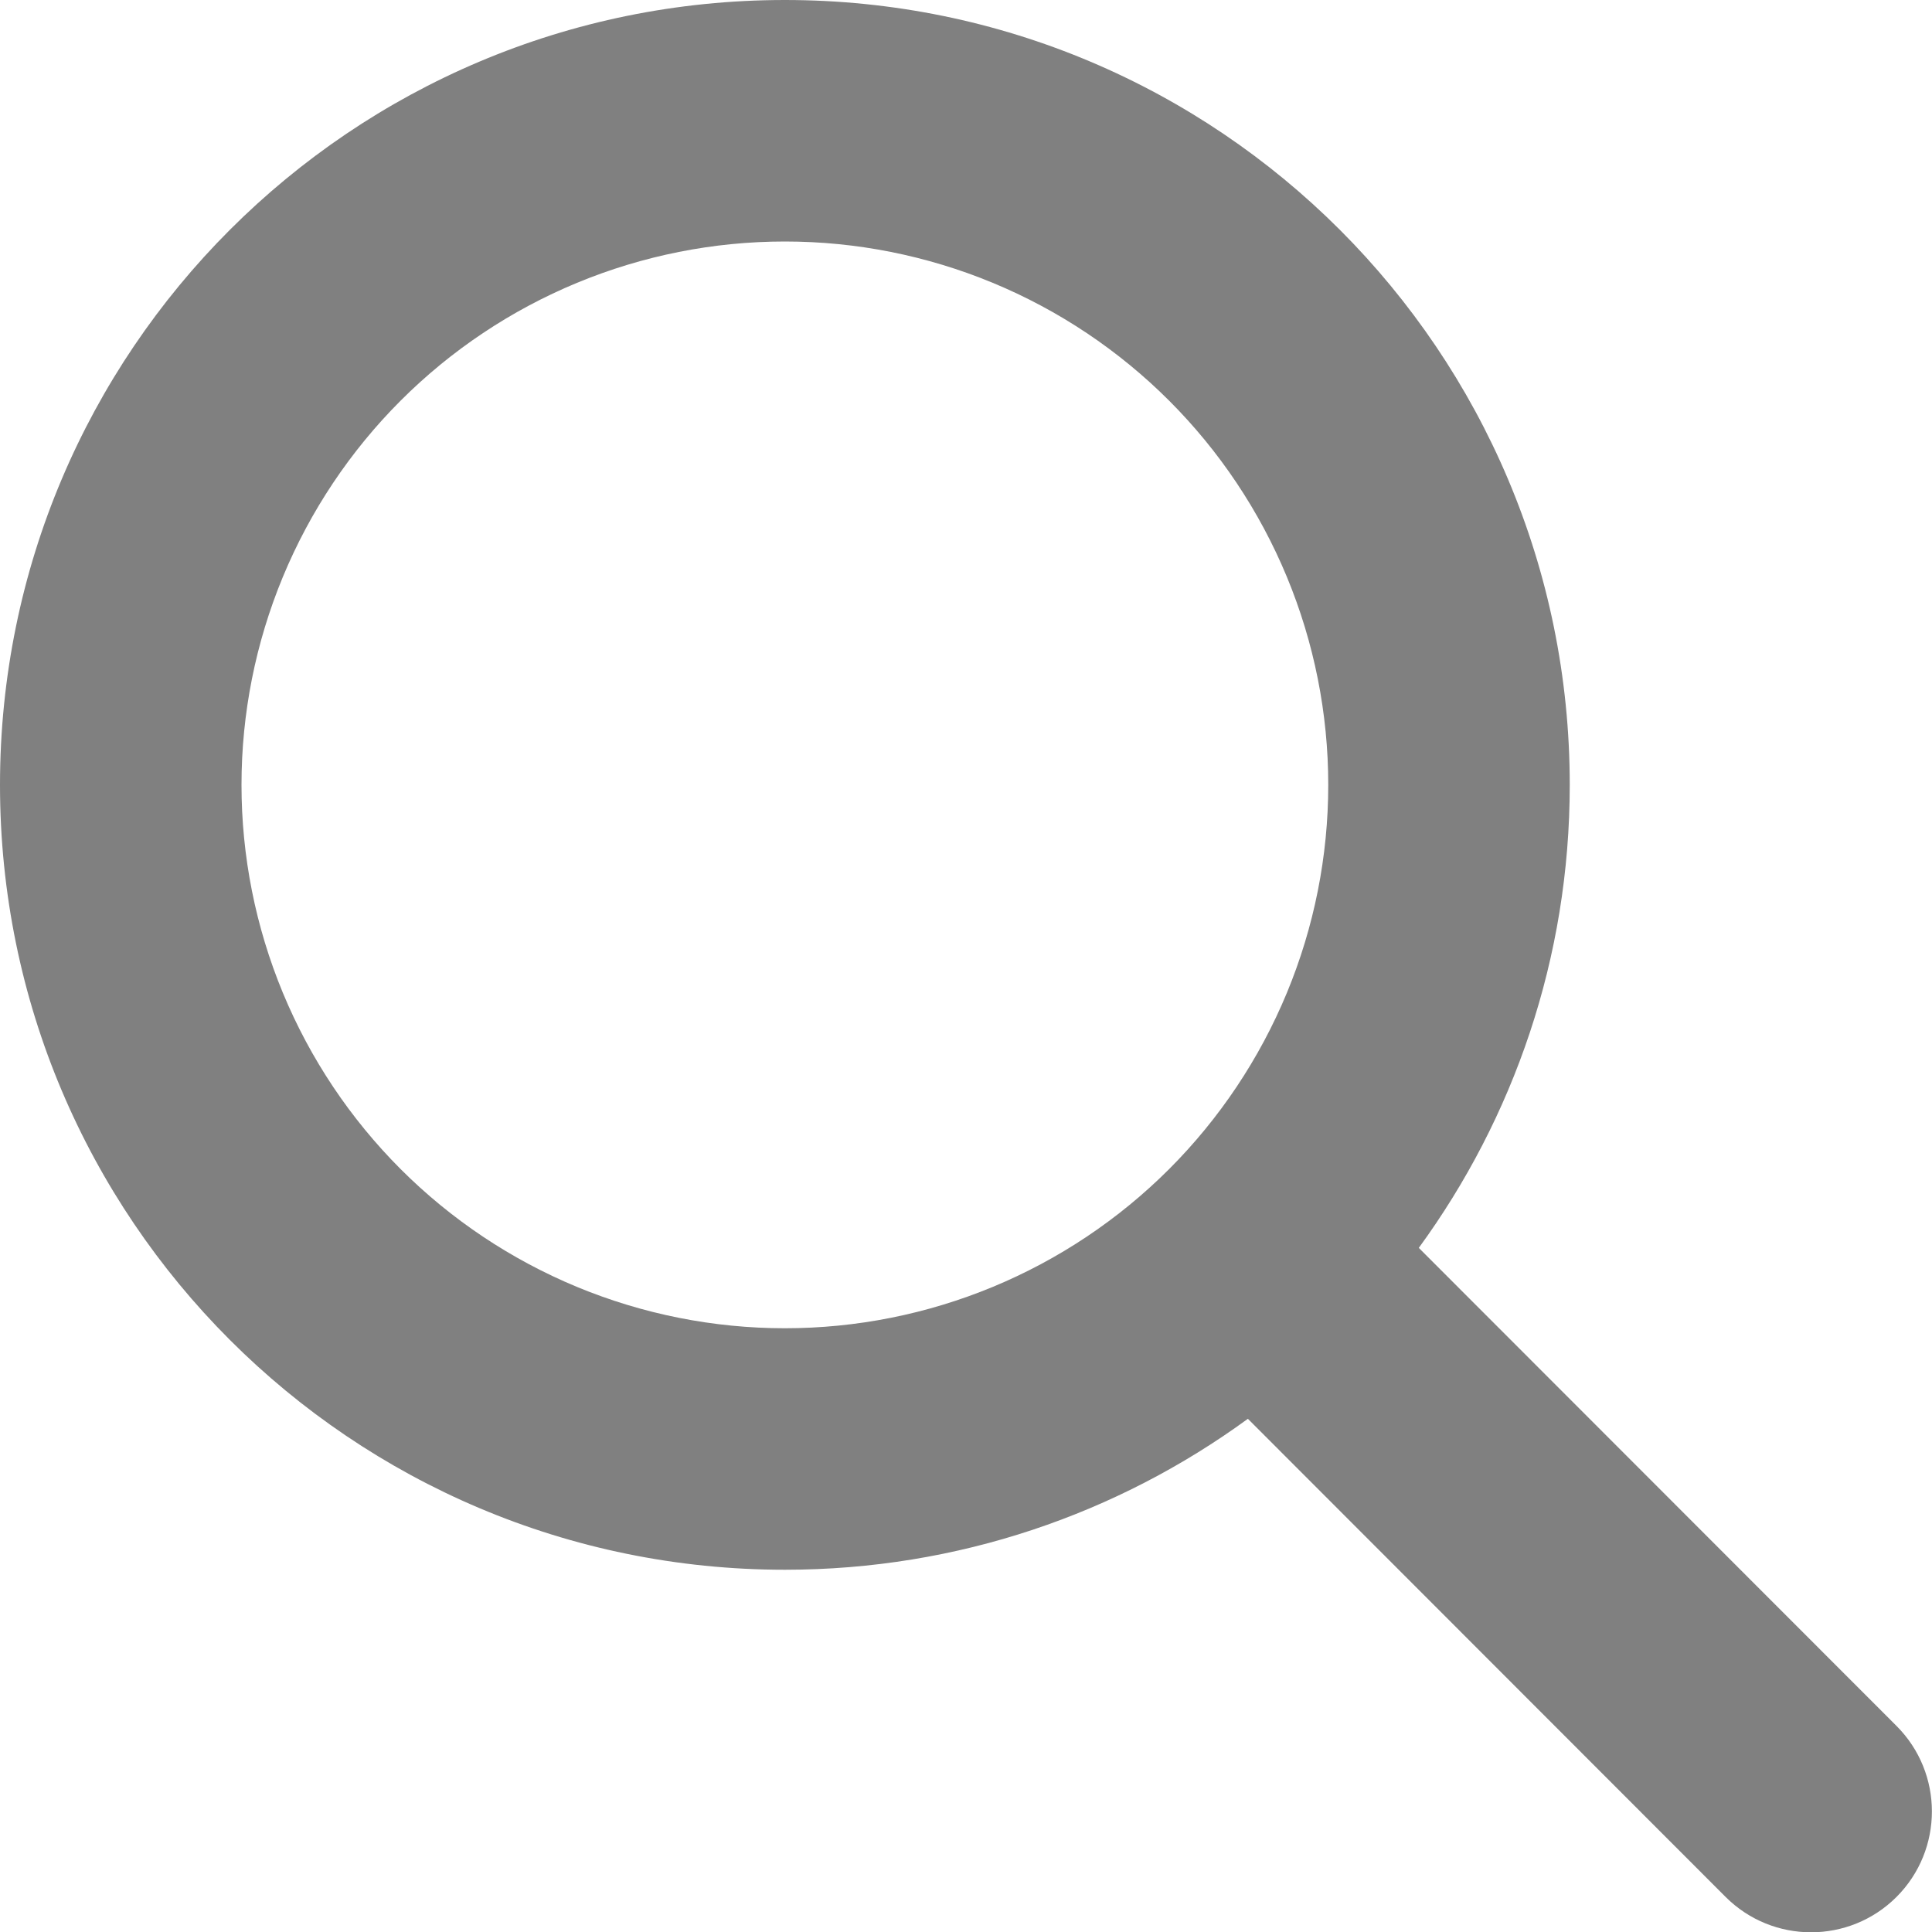
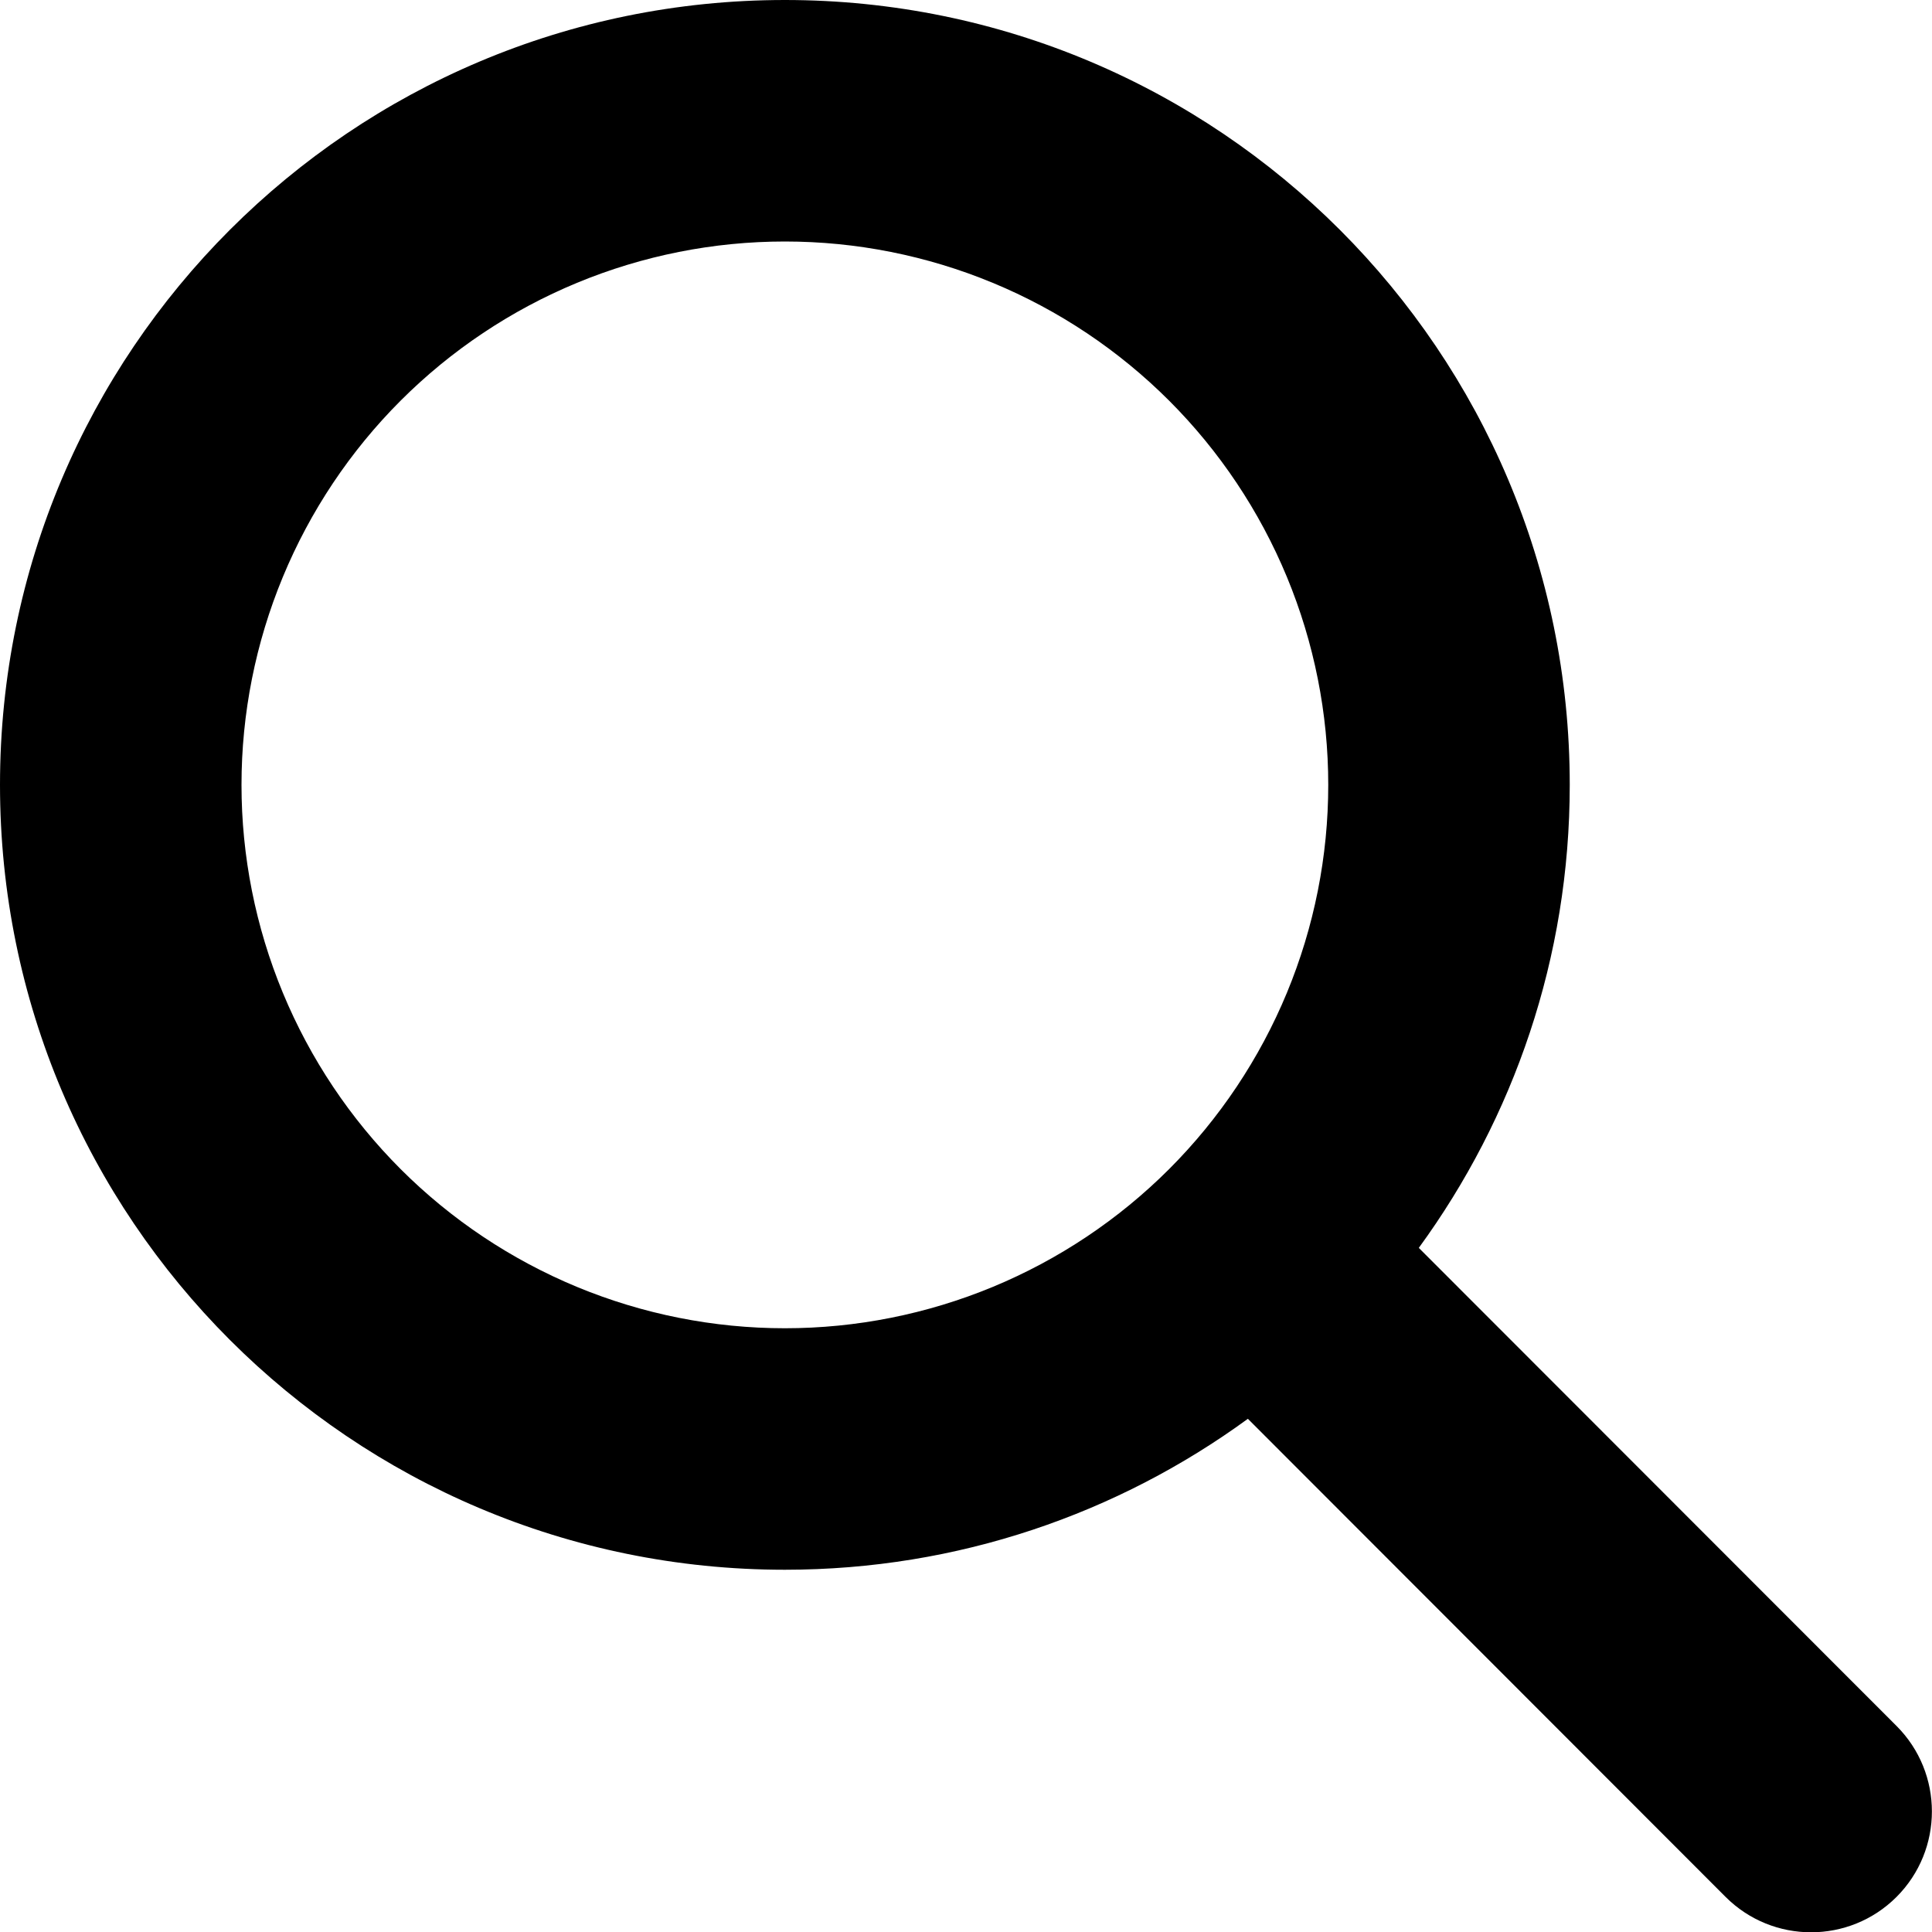
<svg xmlns="http://www.w3.org/2000/svg" width="62" height="62" viewBox="0 0 62 62" fill="none">
-   <path d="M50.375 25.188C50.375 30.746 48.571 35.88 45.531 40.046L60.862 55.388C62.375 56.902 62.375 59.36 60.862 60.874C59.348 62.388 56.89 62.388 55.376 60.874L40.046 45.531C35.88 48.571 30.746 50.375 25.188 50.375C11.274 50.375 0 39.101 0 25.188C0 11.274 11.274 0 25.188 0C39.101 0 50.375 11.274 50.375 25.188ZM25.188 42.625C27.477 42.625 29.745 42.174 31.86 41.298C33.976 40.421 35.898 39.137 37.518 37.518C39.137 35.898 40.421 33.976 41.298 31.86C42.174 29.745 42.625 27.477 42.625 25.188C42.625 22.898 42.174 20.63 41.298 18.515C40.421 16.399 39.137 14.476 37.518 12.857C35.898 11.238 33.976 9.954 31.86 9.077C29.745 8.201 27.477 7.75 25.188 7.75C22.898 7.75 20.63 8.201 18.515 9.077C16.399 9.954 14.476 11.238 12.857 12.857C11.238 14.476 9.954 16.399 9.077 18.515C8.201 20.63 7.75 22.898 7.75 25.188C7.75 27.477 8.201 29.745 9.077 31.86C9.954 33.976 11.238 35.898 12.857 37.518C14.476 39.137 16.399 40.421 18.515 41.298C20.63 42.174 22.898 42.625 25.188 42.625Z" fill="grey" />
+   <path d="M50.375 25.188C50.375 30.746 48.571 35.88 45.531 40.046L60.862 55.388C62.375 56.902 62.375 59.36 60.862 60.874C59.348 62.388 56.89 62.388 55.376 60.874L40.046 45.531C35.88 48.571 30.746 50.375 25.188 50.375C11.274 50.375 0 39.101 0 25.188C0 11.274 11.274 0 25.188 0C39.101 0 50.375 11.274 50.375 25.188ZM25.188 42.625C27.477 42.625 29.745 42.174 31.86 41.298C33.976 40.421 35.898 39.137 37.518 37.518C39.137 35.898 40.421 33.976 41.298 31.86C42.174 29.745 42.625 27.477 42.625 25.188C42.625 22.898 42.174 20.63 41.298 18.515C40.421 16.399 39.137 14.476 37.518 12.857C35.898 11.238 33.976 9.954 31.86 9.077C29.745 8.201 27.477 7.75 25.188 7.75C22.898 7.75 20.63 8.201 18.515 9.077C16.399 9.954 14.476 11.238 12.857 12.857C11.238 14.476 9.954 16.399 9.077 18.515C8.201 20.63 7.75 22.898 7.75 25.188C7.75 27.477 8.201 29.745 9.077 31.86C9.954 33.976 11.238 35.898 12.857 37.518C14.476 39.137 16.399 40.421 18.515 41.298C20.63 42.174 22.898 42.625 25.188 42.625Z" fill="black" />
</svg>
